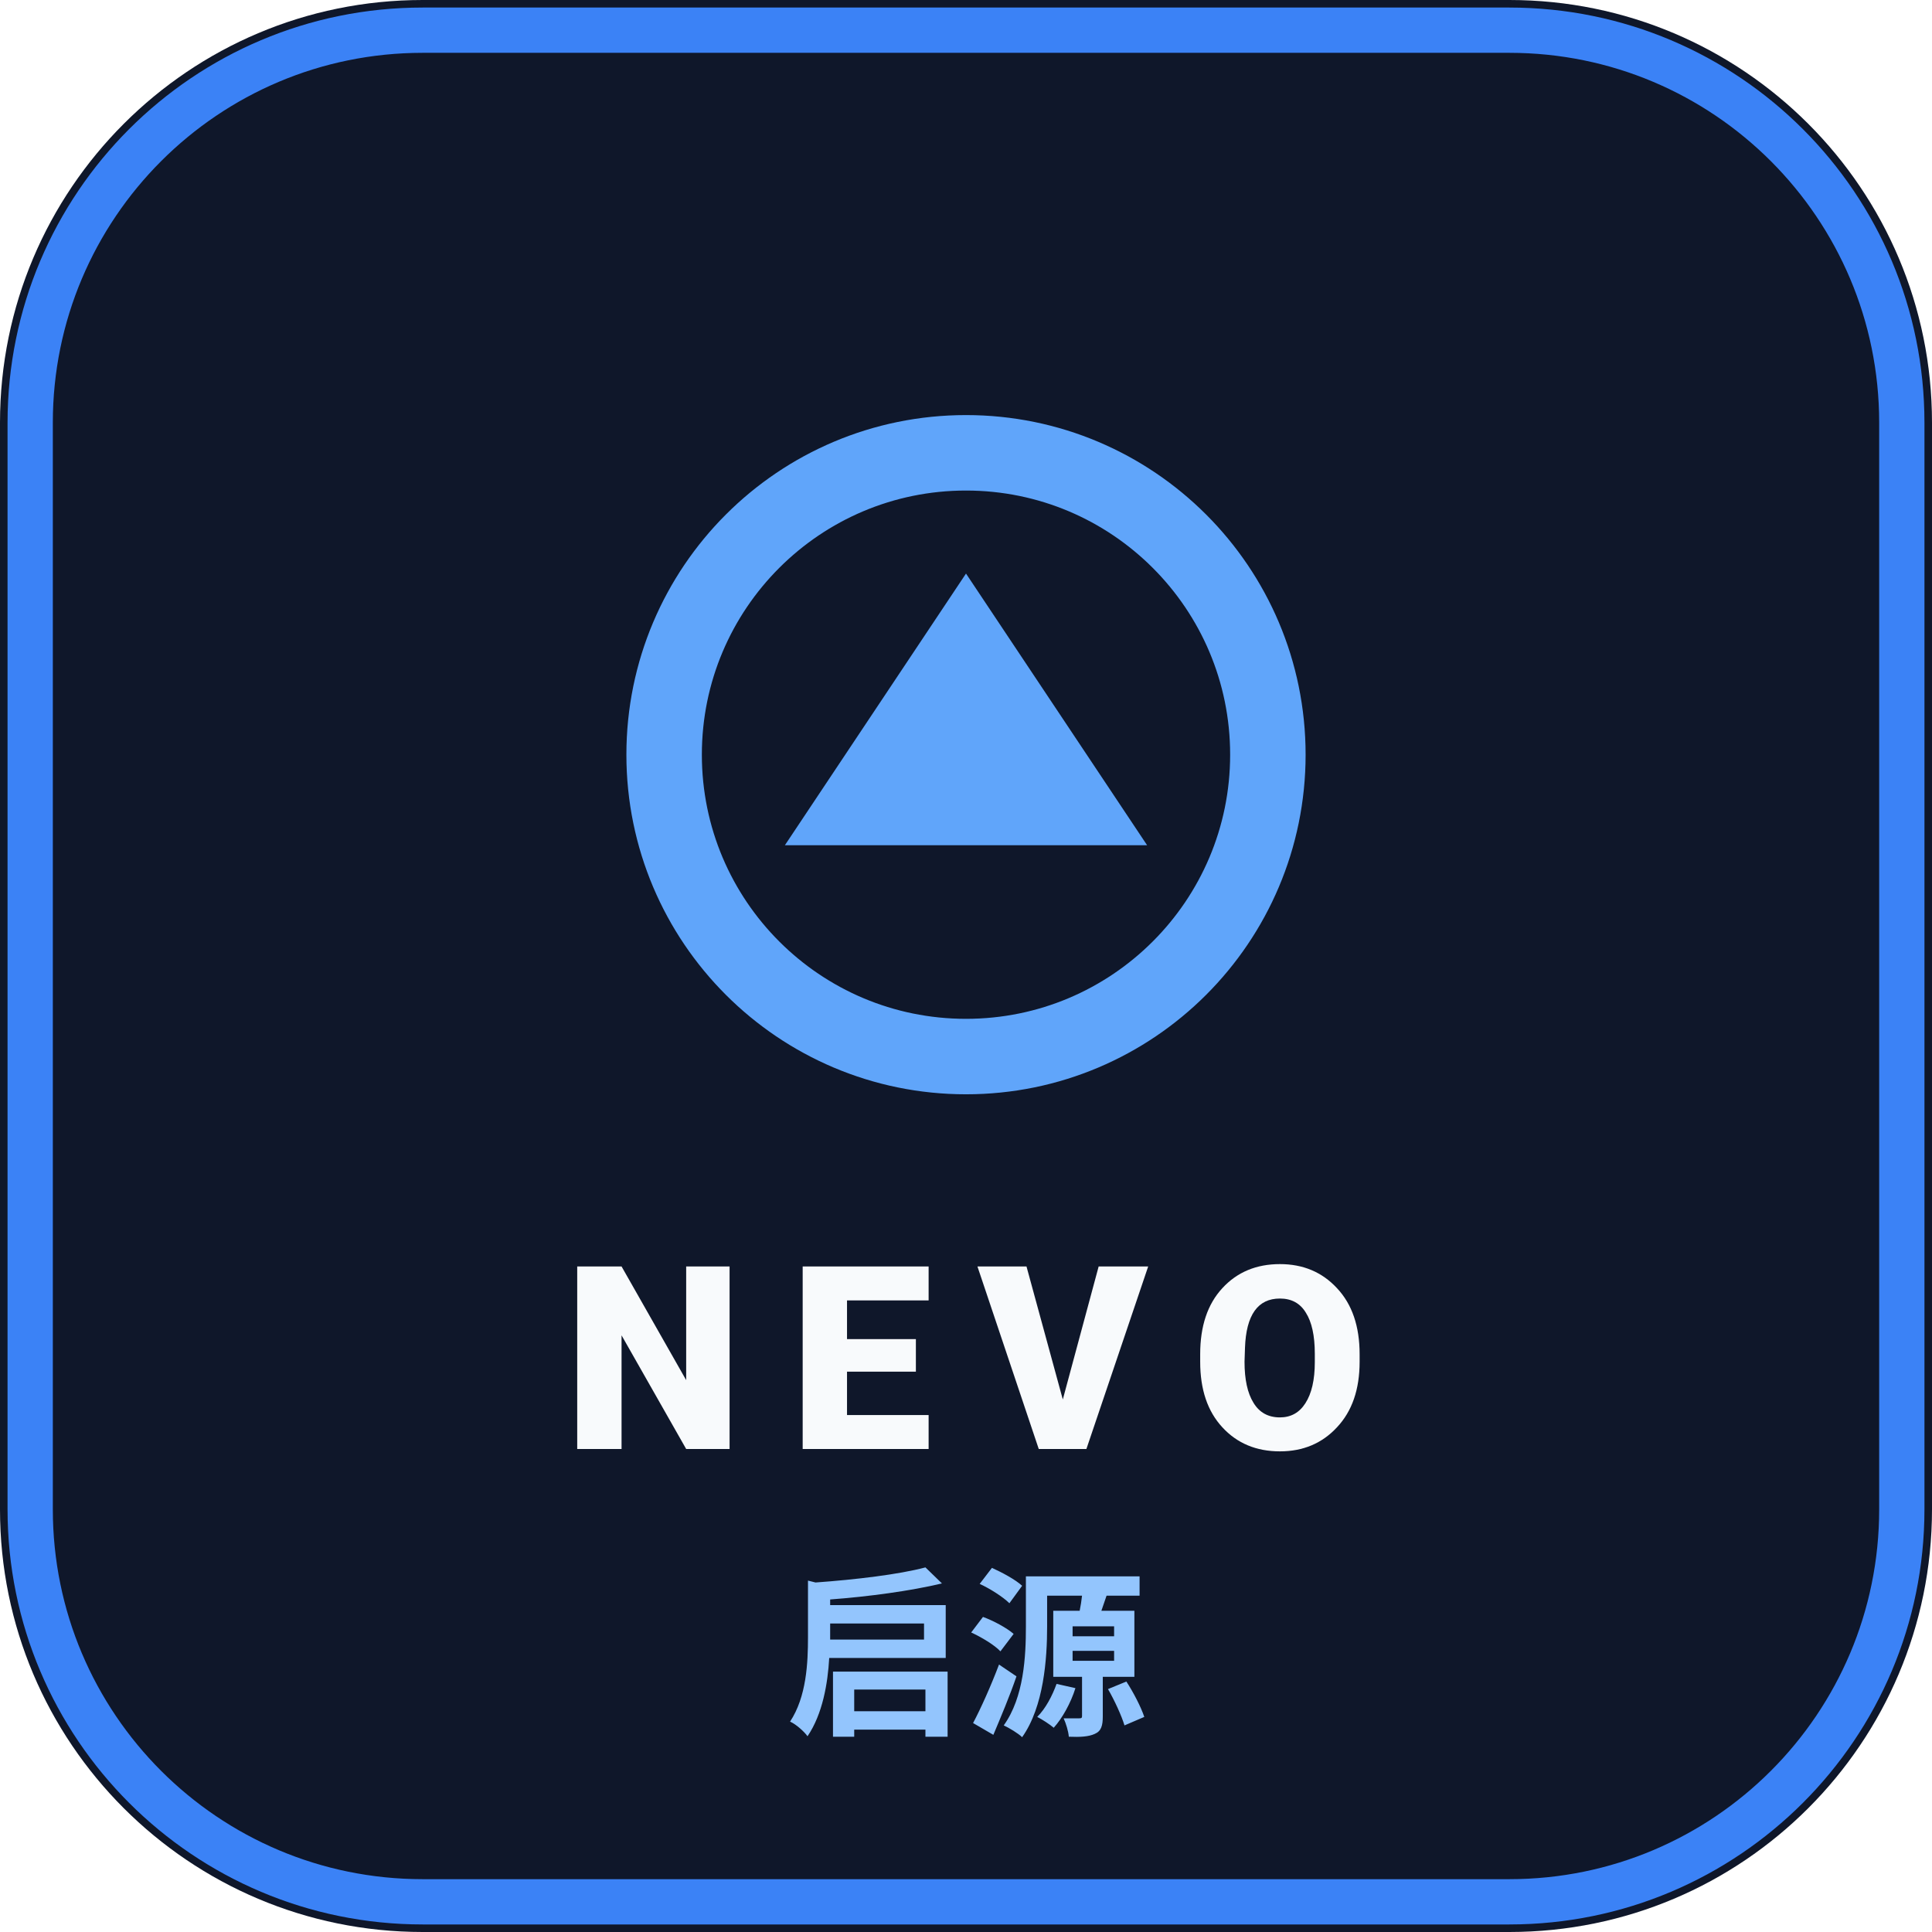
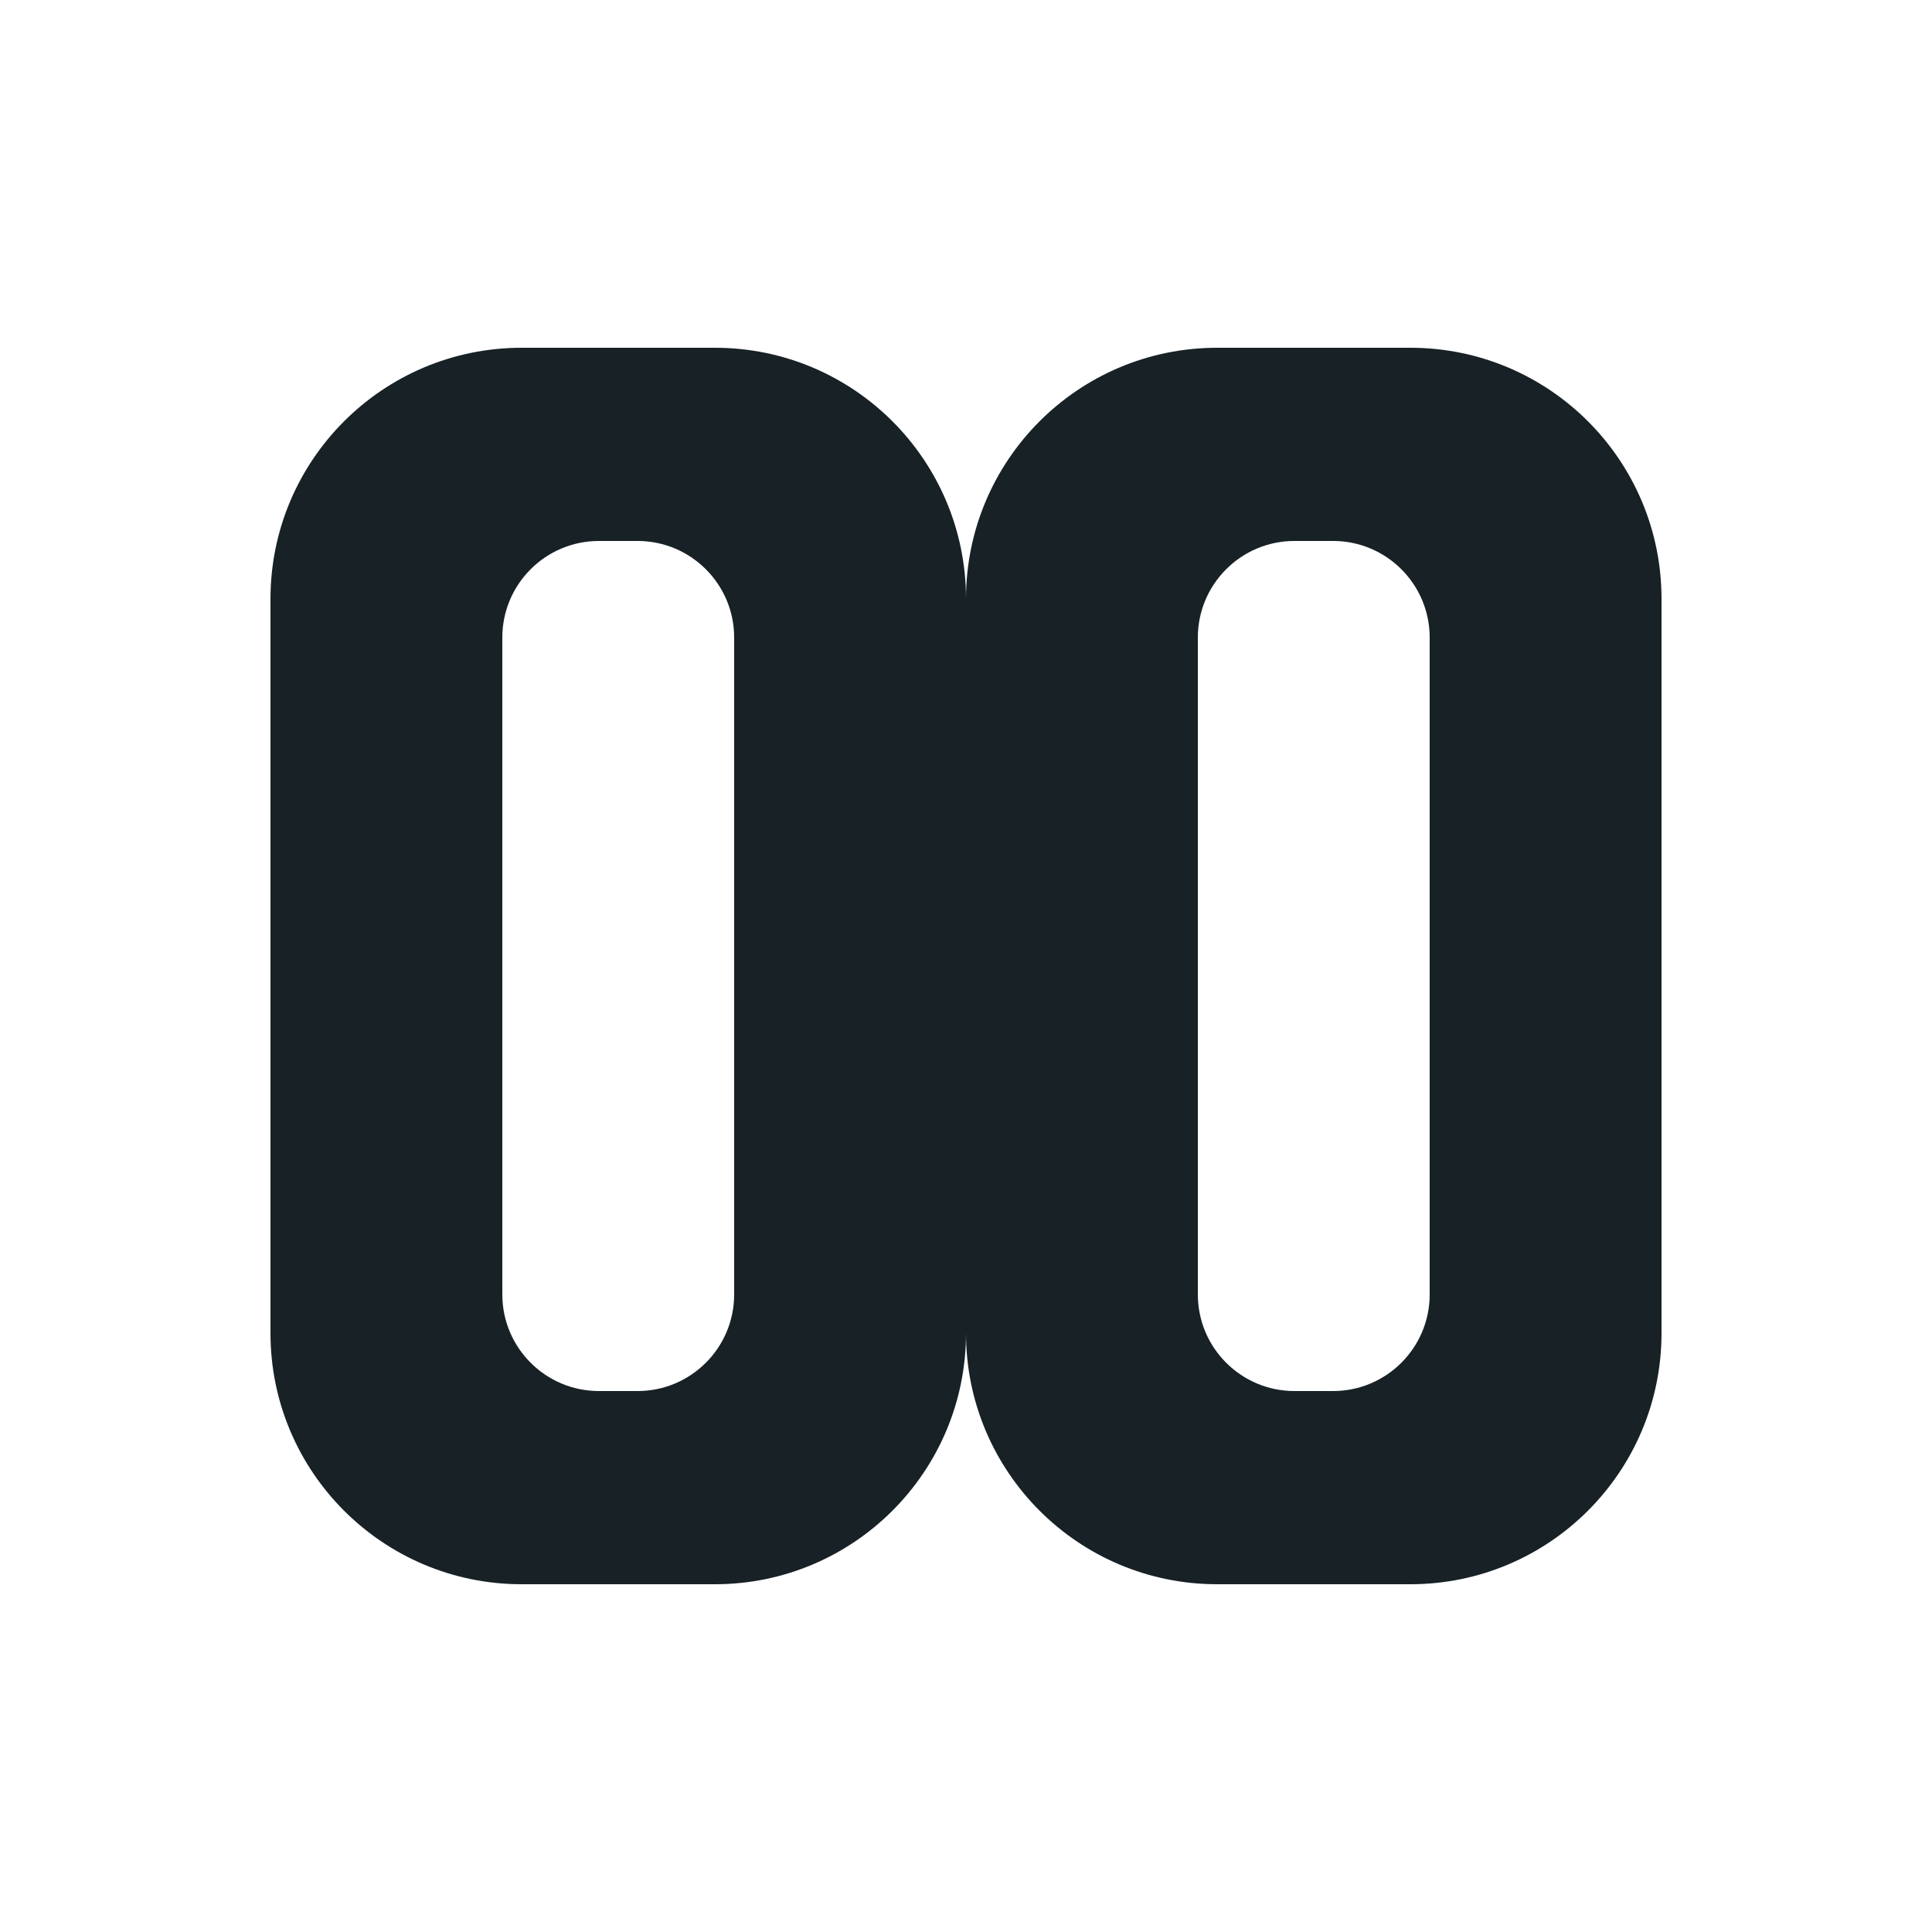
- <svg xmlns="http://www.w3.org/2000/svg" width="64" height="64" viewBox="0 0 64 64">
-   <rect width="64" height="64" rx="14" fill="#0f172a" />
-   <rect x="1" y="1" width="62" height="62" rx="13" fill="none" stroke="#3b82f6" stroke-width="1.5" />
-   <circle cx="32" cy="25" r="10" fill="none" stroke="#60a5fa" stroke-width="2.5" />
-   <polygon points="32,19 38,28 26,28" fill="#60a5fa" />
-   <text x="32" y="48" fill="#f8fafc" font-family="-apple-system,BlinkMacSystemFont,'Segoe UI',Roboto,sans-serif" font-size="8.5" font-weight="900" text-anchor="middle" letter-spacing="1.5">NEVO</text>
-   <text x="32" y="57" fill="#93c5fd" font-family="-apple-system,BlinkMacSystemFont,'Segoe UI',Roboto,sans-serif" font-size="6" font-weight="700" text-anchor="middle">启源</text>
+ <svg xmlns="http://www.w3.org/2000/svg" viewBox="0 0 100 100" fill="none">
+   <path d="M37 18H27C19.82 18 14 23.82 14 31V69C14 76.18 19.82 82 27 82H37C44.18 82 50 76.18 50 69V31C50 23.82 44.18 18 37 18ZM38 67C38 69.76 35.76 72 33 72H31C28.24 72 26 69.76 26 67V33C26 30.24 28.24 28 31 28H33C35.76 28 38 30.24 38 33V67Z" fill="#172126" />
+   <path d="M73 18H63C55.82 18 50 23.82 50 31V69C50 76.18 55.82 82 63 82H73C80.18 82 86 76.18 86 69V31C86 23.82 80.18 18 73 18ZM74 67C74 69.76 71.76 72 69 72H67C64.24 72 62 69.76 62 67V33C62 30.24 64.24 28 67 28H69C71.76 28 74 30.24 74 33V67Z" fill="#172126" />
</svg>
